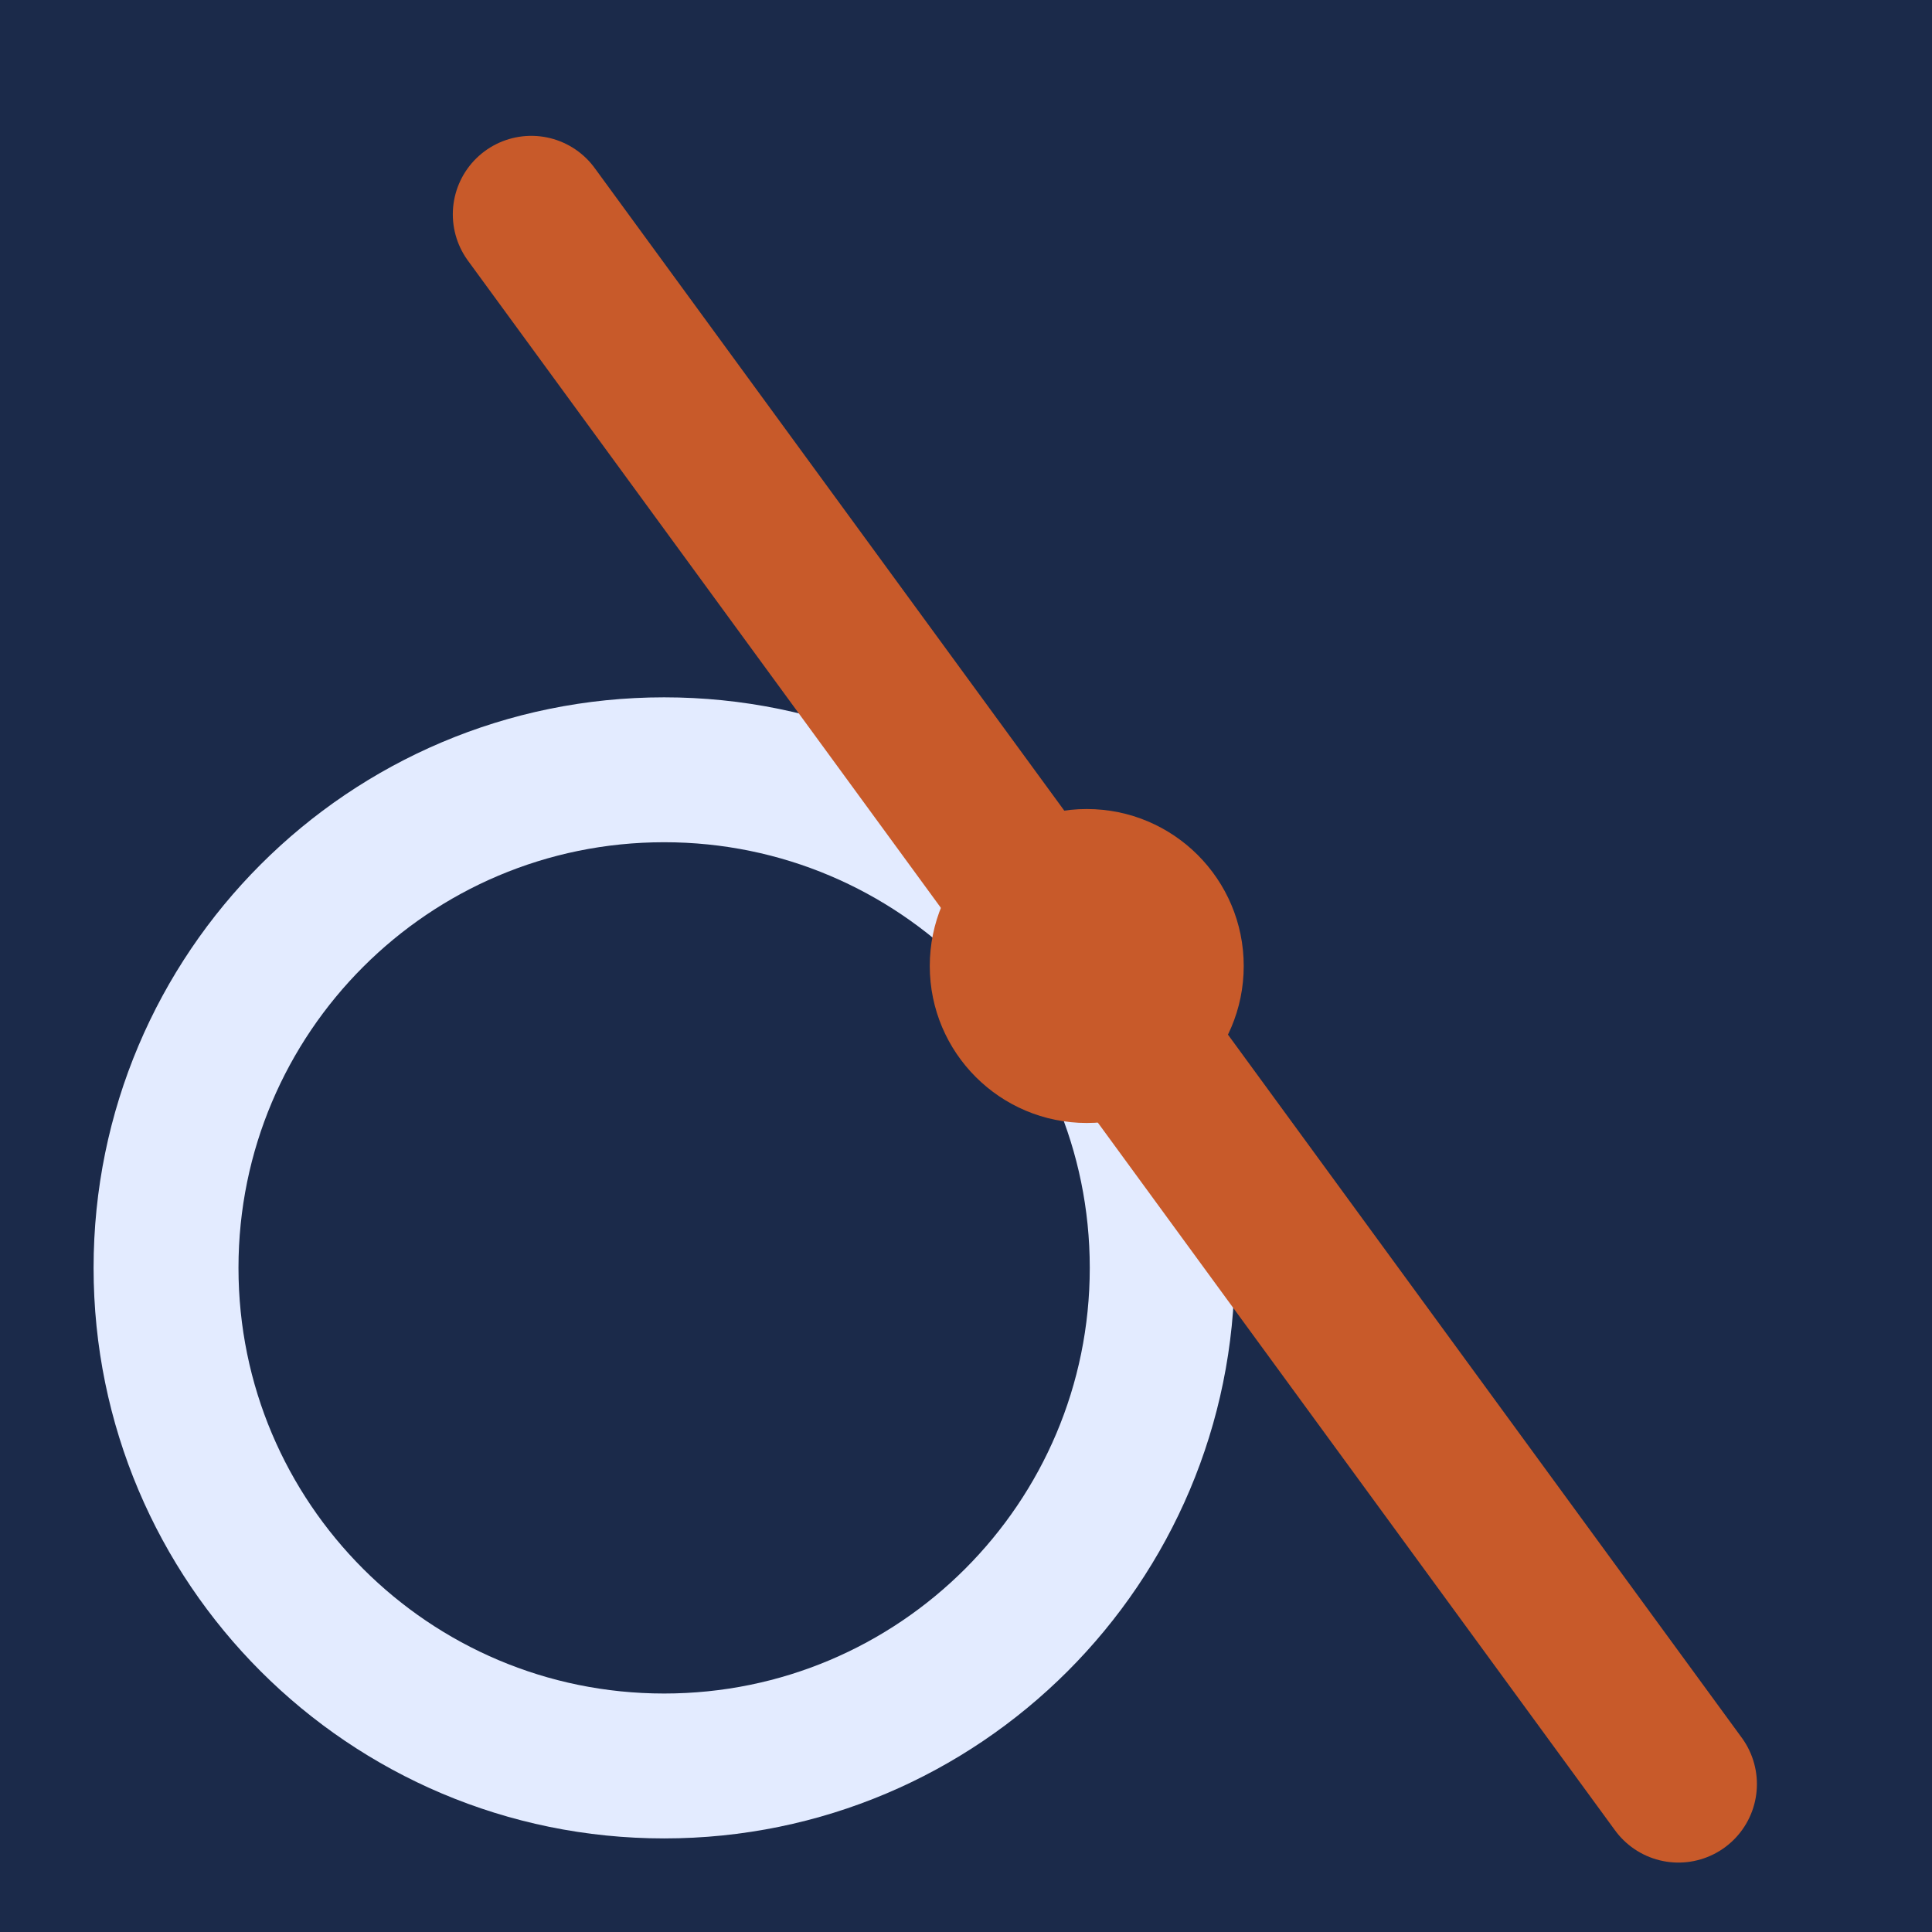
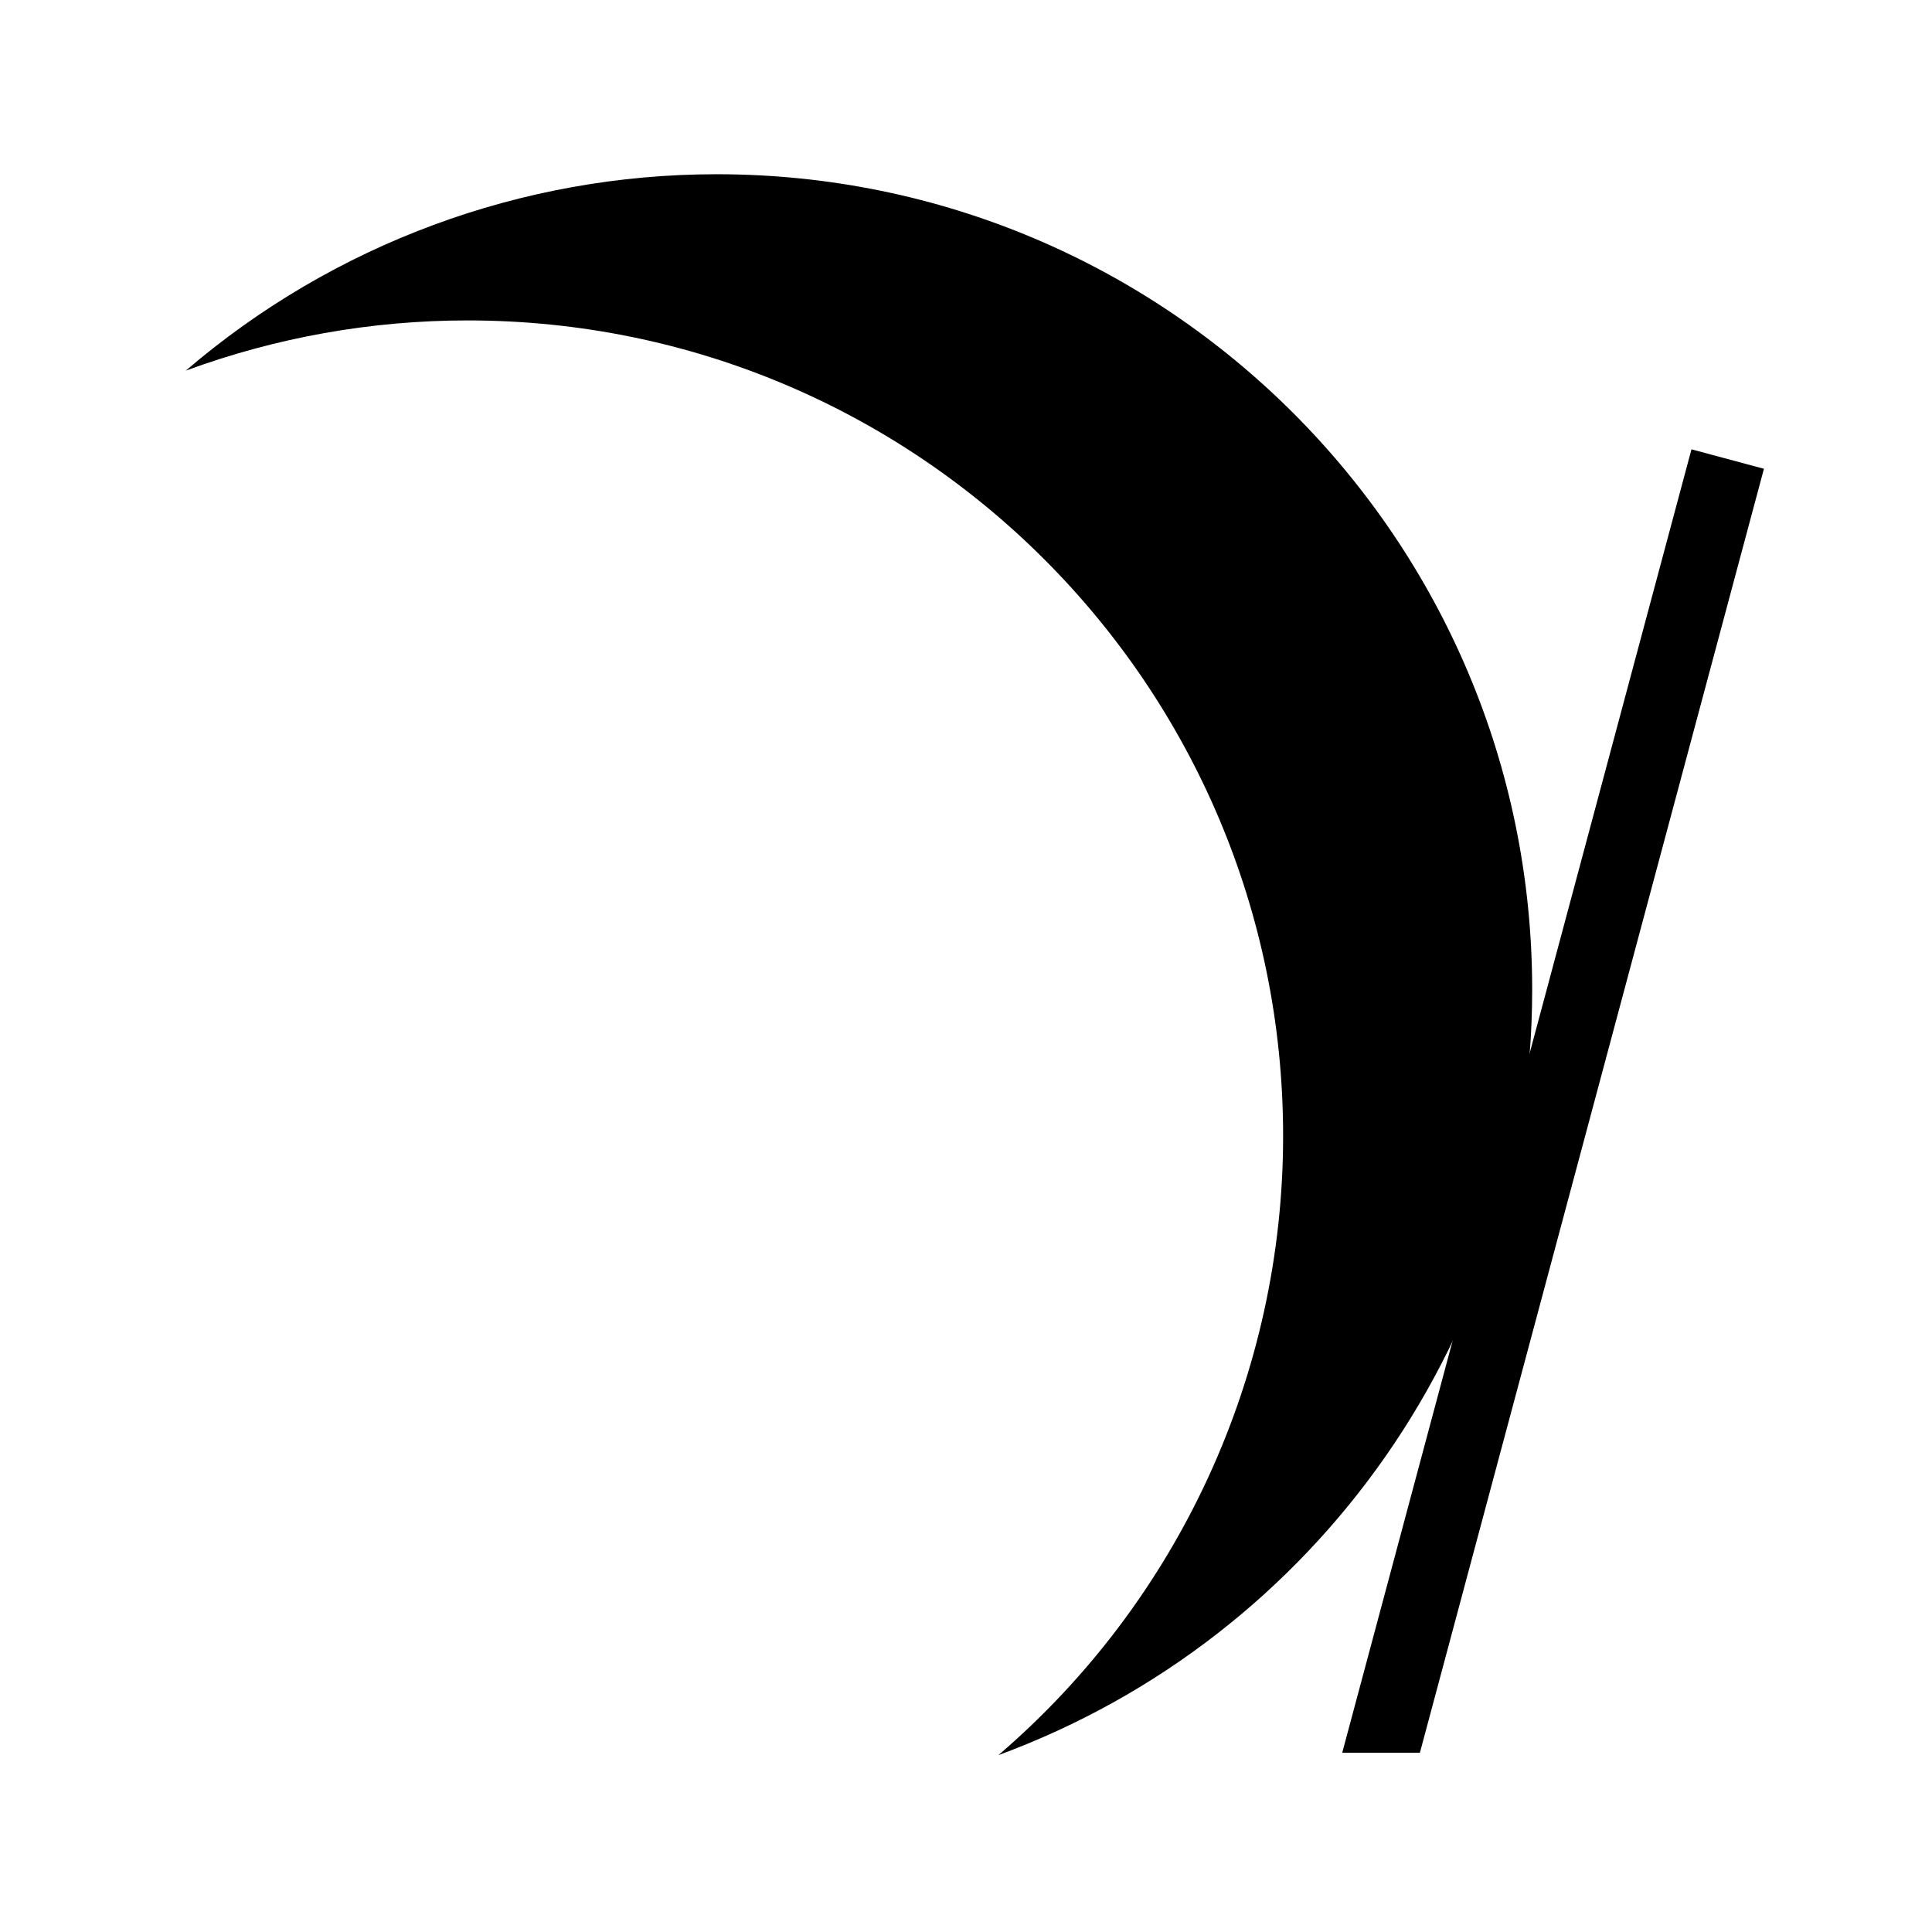
- <svg xmlns="http://www.w3.org/2000/svg" viewBox="0 0 64 64" width="64" height="64" role="img" aria-label="Tangent favicon">
-   <rect x="0" y="0" width="64" height="64" fill="#1B2A4A" />
-   <circle cx="22" cy="42" r="16.5" fill="none" stroke="#E3EBFF" stroke-width="4.8" />
-   <line x1="17.6" y1="7.1" x2="55.6" y2="59.1" stroke="#C85A2A" stroke-width="5.2" stroke-linecap="round" />
-   <circle cx="36" cy="32" r="5.2" fill="#C85A2A" />
+ <svg xmlns="http://www.w3.org/2000/svg" width="200mm" height="200mm" viewBox="0 0 200 200" version="1.1" id="svg1">
+   <defs id="defs1" />
+   <g id="layer1">
+     <g id="g1" transform="matrix(1.655417,0,0,1.655417,-91.12684,-54.65122)">
+       <path id="path1" style="fill:#000000;fill-opacity:1;stroke-width:0.265" d="m 99.861,43.909 a 51,51 0 0 0 -33.195,12.282 51,51 0 0 1 17.62,-3.14 51,51 0 0 1 51,51 51,51 0 0 1 -17.805,38.718 51,51 0 0 0 33.38,-47.86 51,51 0 0 0 -51,-51 z" />
+       <path id="rect4" style="fill:#000000;fill-opacity:1;stroke-width:0.169" d="m 171.159,17.406 -1.9e-4,84.385 4.692,-1.257 3e-5,-83.127 z" transform="rotate(15)" />
+     </g>
+   </g>
</svg>
